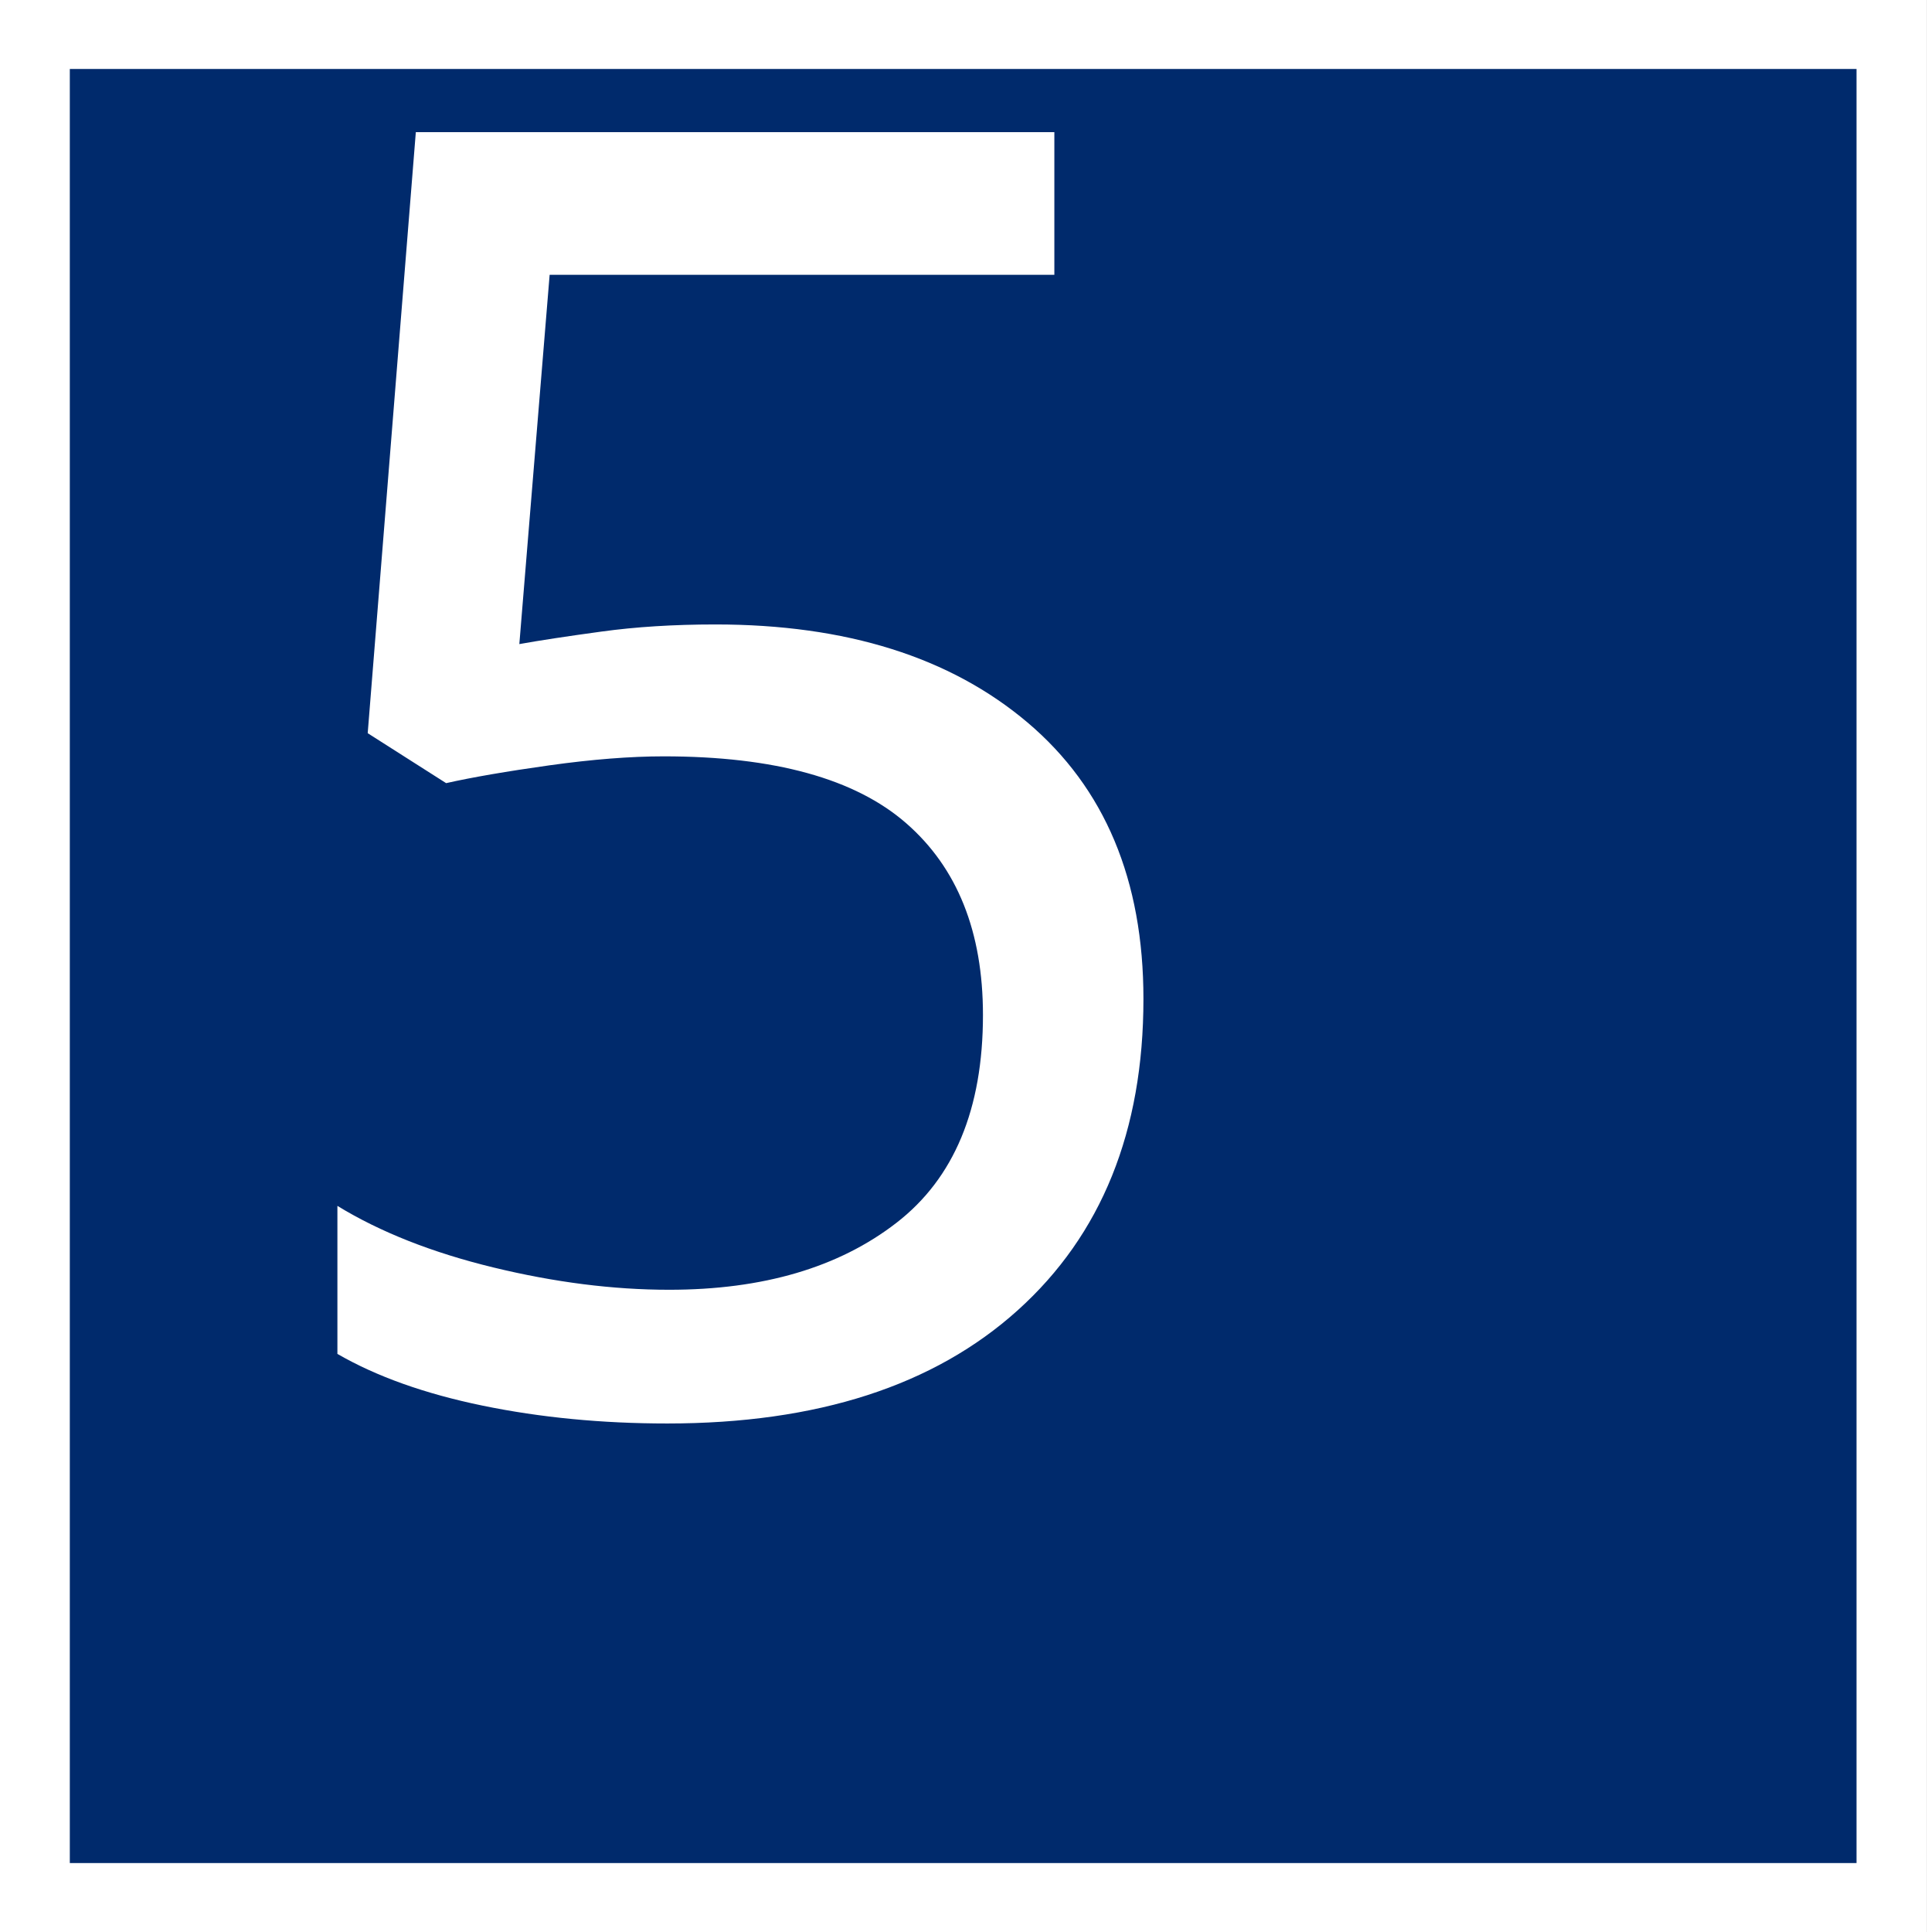
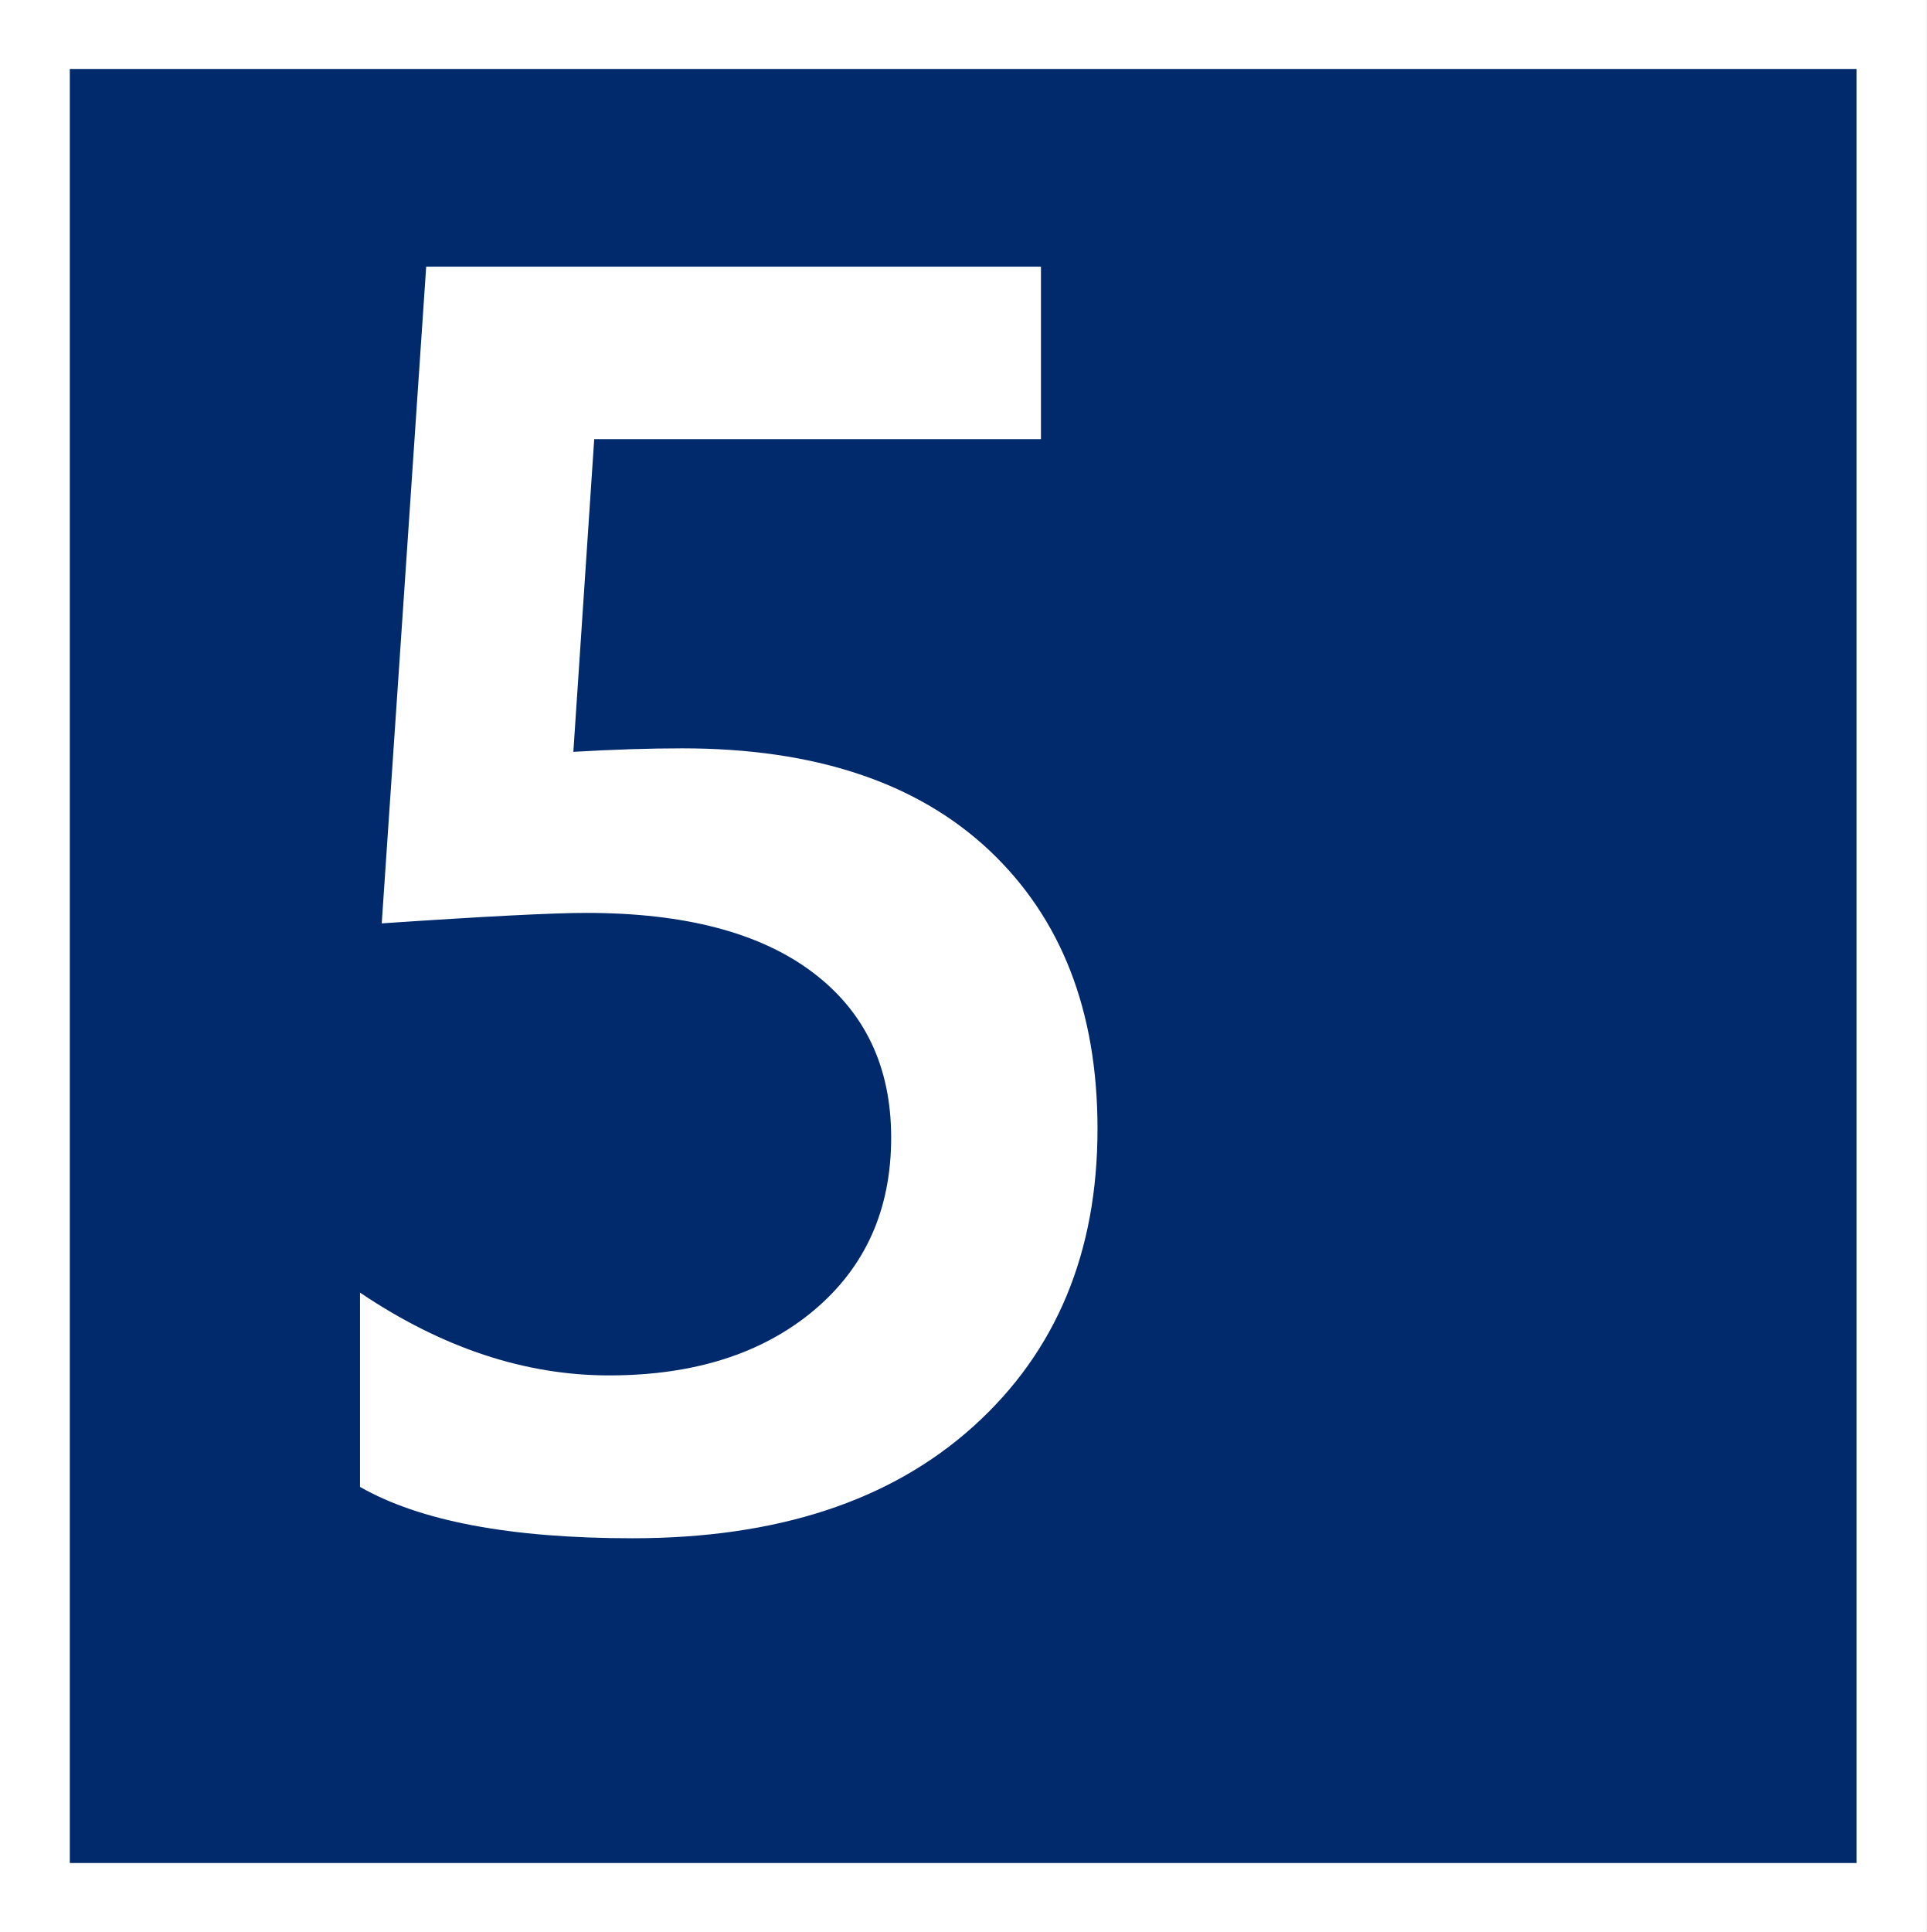
- <svg xmlns="http://www.w3.org/2000/svg" fill="none" fill-rule="evenodd" stroke="black" stroke-width="0.501" stroke-linejoin="bevel" stroke-miterlimit="10" font-family="Times New Roman" font-size="16" style="font-variant-ligatures:none" version="1.1" overflow="visible" width="248.321pt" height="249.007pt" viewBox="3975 -1225.55 248.321 249.007">
+ <svg xmlns="http://www.w3.org/2000/svg" fill="none" fill-rule="evenodd" stroke="black" stroke-width="0.501" stroke-linejoin="bevel" stroke-miterlimit="10" font-family="Times New Roman" font-size="16" style="font-variant-ligatures:none" version="1.1" overflow="visible" width="248.321pt" height="249.007pt" viewBox="3975 -1225.62 248.321 249.007">
  <defs>
	</defs>
  <g id="Layer 1" transform="scale(1 -1)">
-     <g id="Group" font-size="229.887" font-family="Segoe UI Semibold" stroke="none">
-       <path d="M 3975,1225.55 L 3975,976.538 L 4223.32,976.538 L 4223.32,1225.55 L 3975,1225.55 Z" fill="#ffffff" stroke-linejoin="miter" marker-start="none" marker-end="none" />
-       <path d="M 3984,985.429 L 3984,1216.66 L 4214.32,1216.66 L 4214.32,985.429 L 3984,985.429 Z" fill="#002a6c" stroke-linejoin="miter" marker-start="none" marker-end="none" />
-       <text xml:space="preserve" transform="translate(4004.01 1044.38) scale(1 -1)" kerning="auto" fill="#ffffff" stroke-width="0.25" stroke-linecap="round" stroke-linejoin="round">
-         <tspan x="0" y="0">5</tspan>
-       </text>
+     <g id="Group" stroke="none">
+       <path d="M 3975,1225.62 L 3975,976.614 L 4223.32,976.614 L 4223.32,1225.62 L 3975,1225.62 Z" fill="#ffffff" stroke-linejoin="miter" marker-start="none" marker-end="none" />
+       <path d="M 3984,985.505 L 3984,1216.73 L 4214.32,1216.73 L 4214.32,985.505 L 3984,985.505 Z" fill="#002a6c" stroke-linejoin="miter" marker-start="none" marker-end="none" />
+       <path d="M 4021.41,1033.98 L 4021.41,1059.02 C 4031.96,1051.91 4042.66,1048.35 4053.51,1048.35 C 4064.44,1048.35 4073.23,1051.14 4079.89,1056.71 C 4086.55,1062.29 4089.88,1069.72 4089.88,1079 C 4089.88,1088.13 4086.49,1095.24 4079.72,1100.33 C 4072.95,1105.42 4063.24,1107.96 4050.59,1107.96 C 4046.25,1107.96 4037.46,1107.51 4024.21,1106.61 L 4029.94,1191.25 L 4109.19,1191.25 L 4109.19,1169.02 L 4051.6,1169.02 L 4048.91,1128.72 C 4054.07,1129.02 4058.75,1129.17 4062.94,1129.17 C 4080,1129.17 4093.19,1124.79 4102.51,1116.04 C 4111.82,1107.28 4116.48,1095.31 4116.48,1080.12 C 4116.48,1064.18 4111.15,1051.4 4100.49,1041.79 C 4089.83,1032.17 4075.18,1027.36 4056.54,1027.36 C 4040.83,1027.36 4029.12,1029.57 4021.41,1033.98 Z" fill-rule="nonzero" stroke-linejoin="round" stroke-linecap="round" stroke-width="0.25" fill="#ffffff" marker-start="none" marker-end="none" />
    </g>
  </g>
</svg>
